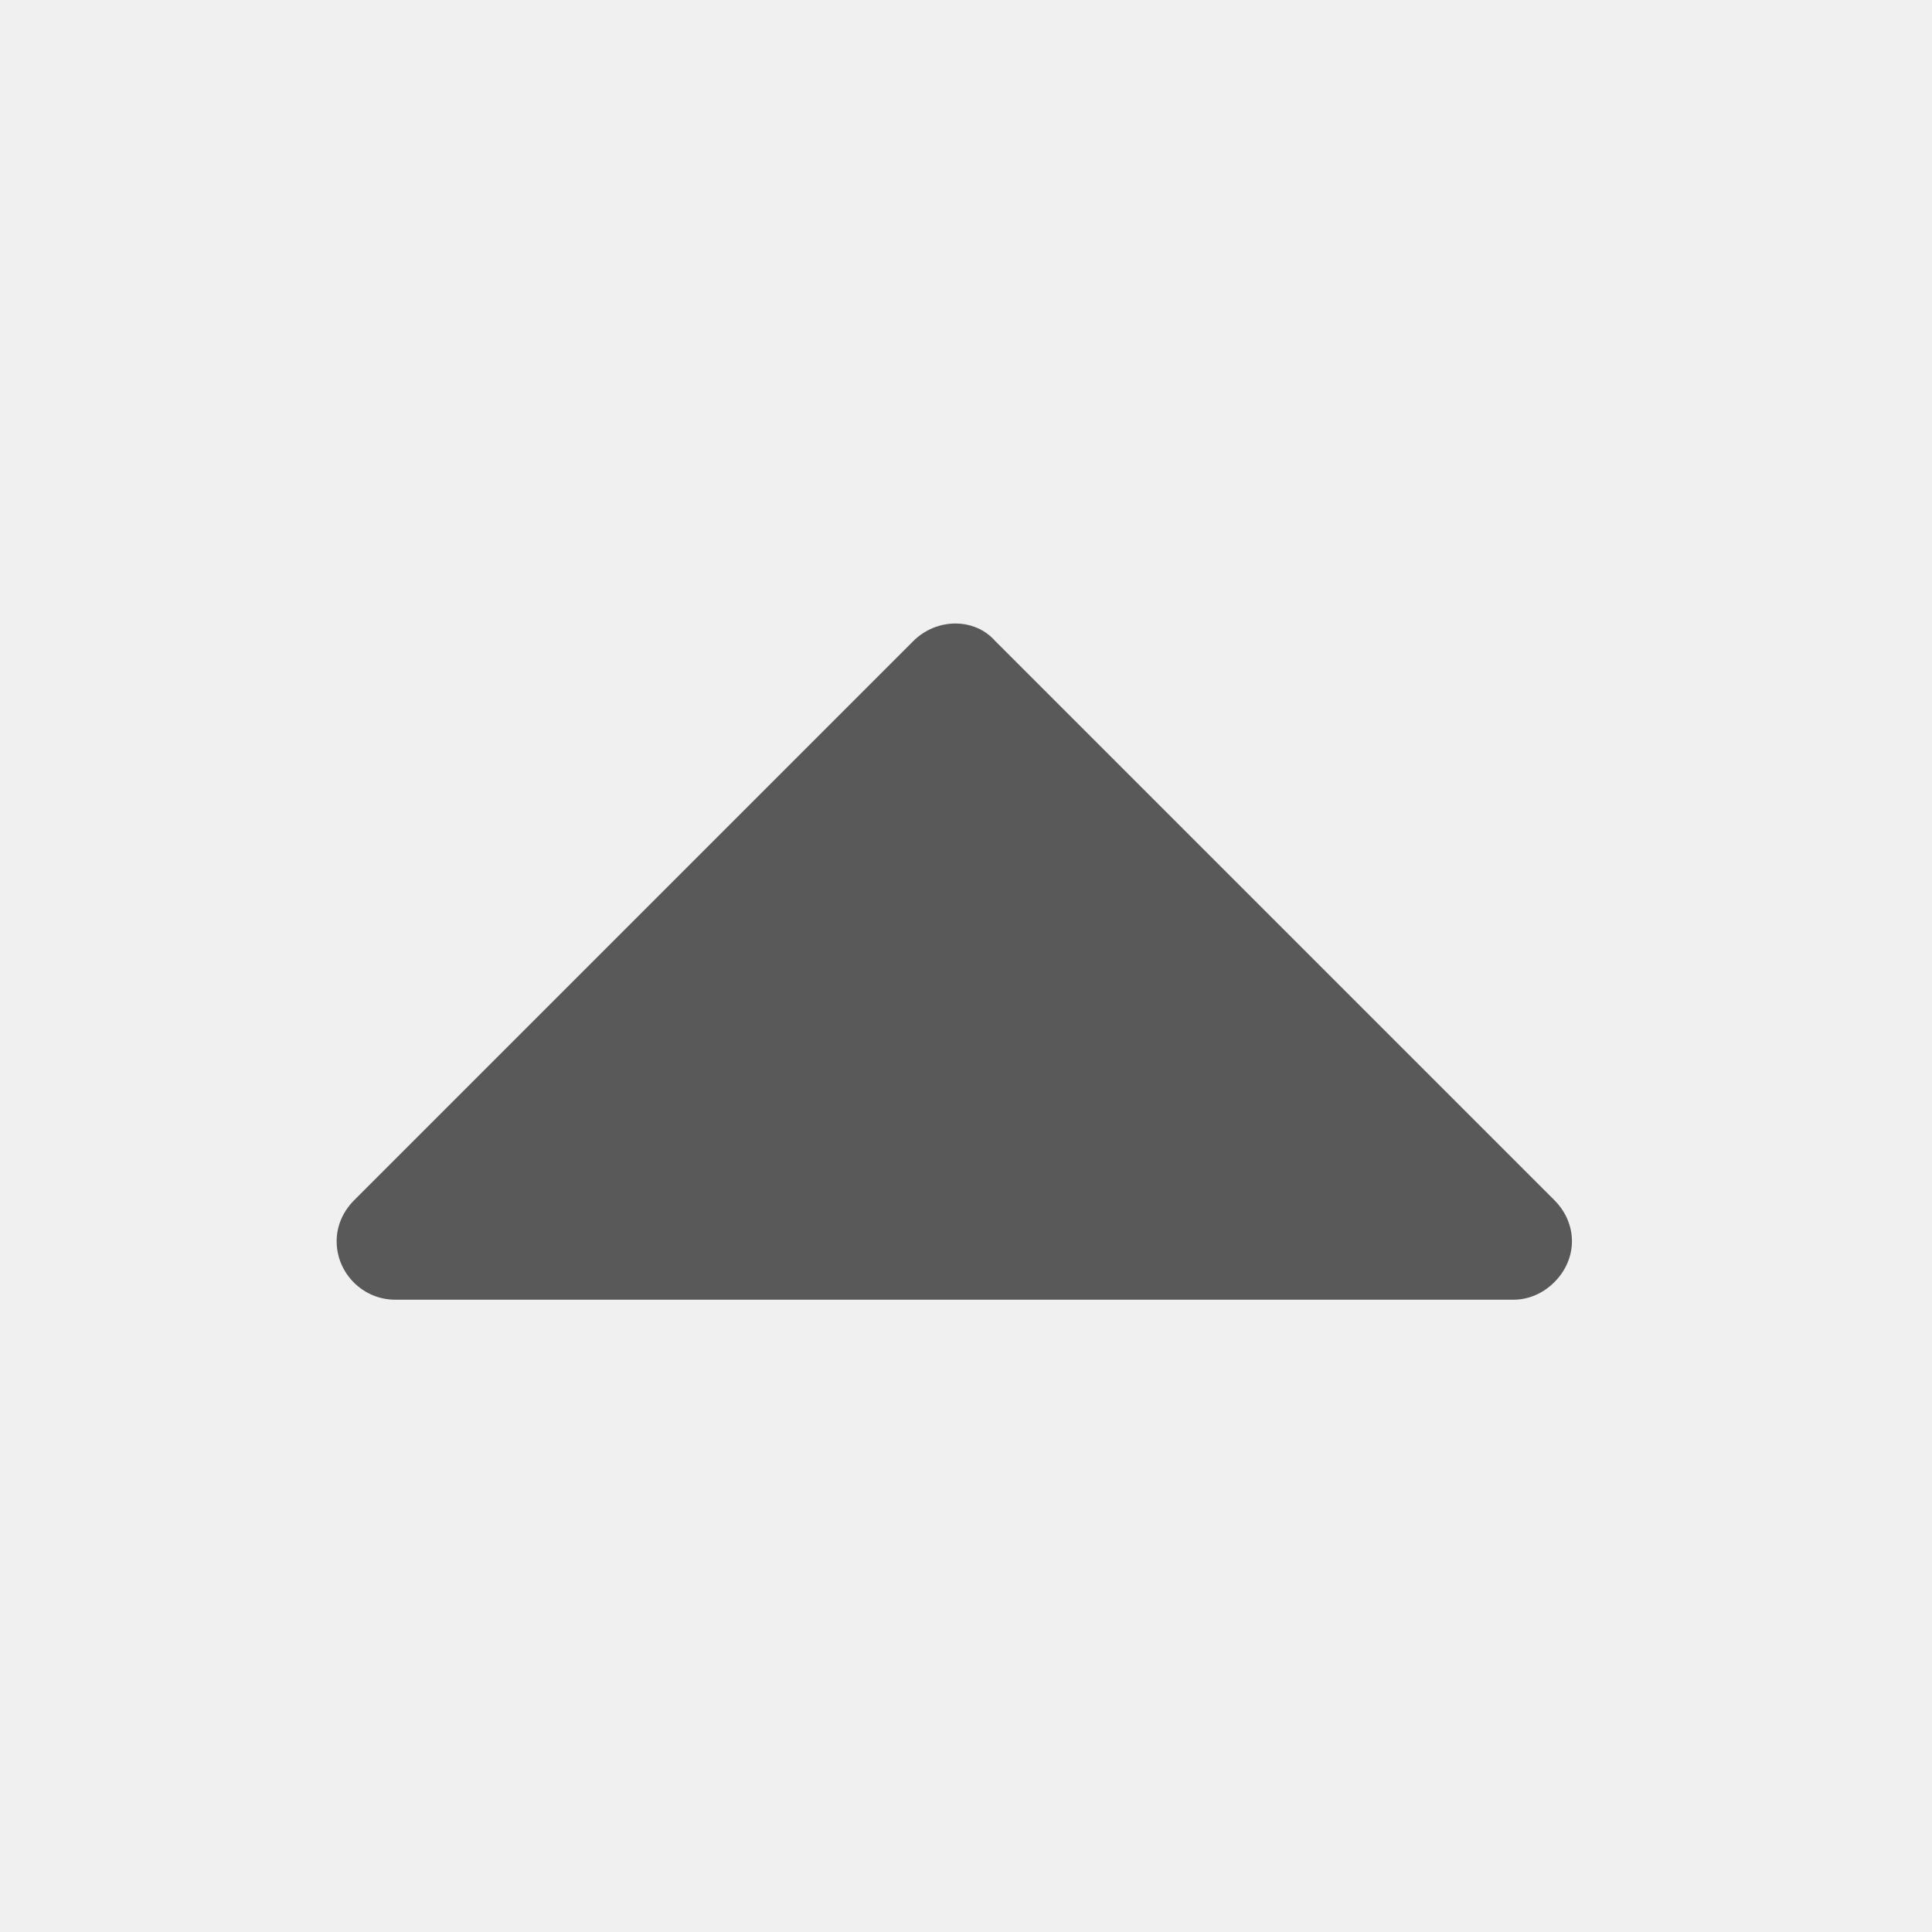
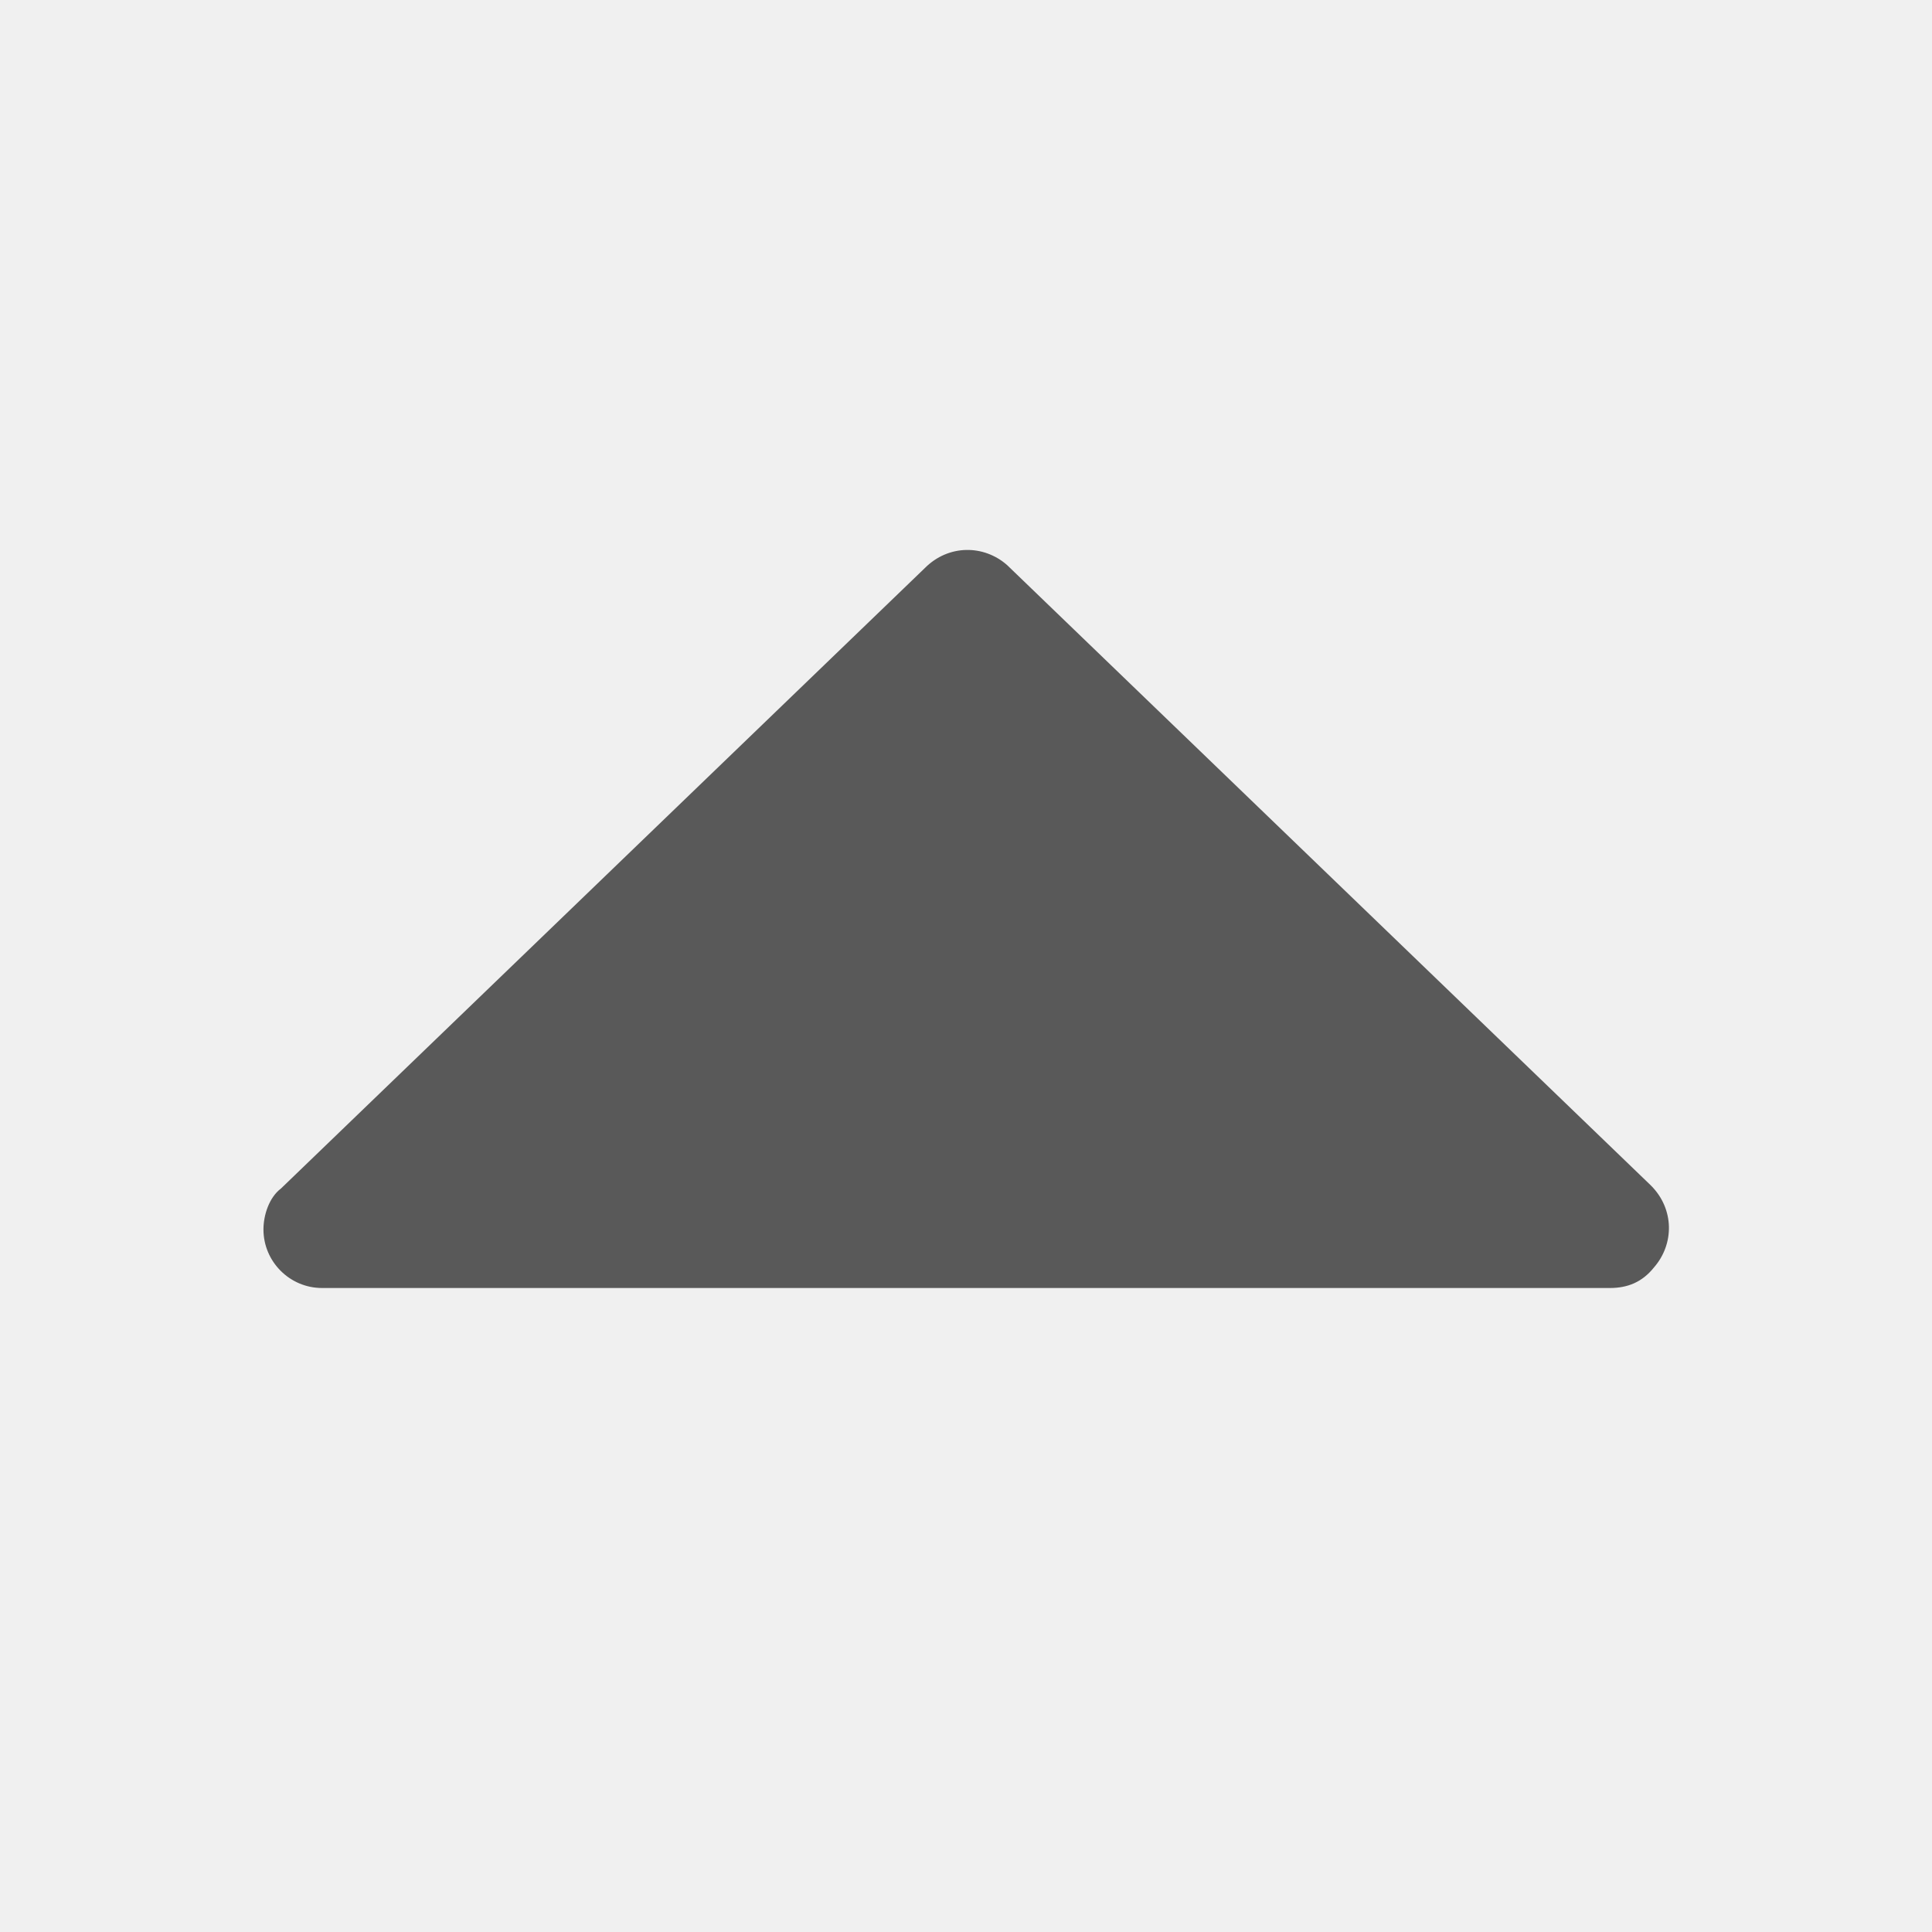
<svg xmlns="http://www.w3.org/2000/svg" version="1.1" id="图层_1" x="0px" y="0px" viewBox="0 0 66 66" style="enable-background:new 0 0 66 66;" xml:space="preserve">
  <style type="text/css">
	.st0{opacity:1.000000e-02;fill:none;stroke:#FFFFFF;stroke-width:0.1;enable-background:new    ;}
- 	.st1{fill:#595959;}
+ 	.st1{fill-rule:evenodd;clip-rule:evenodd;fill:#595959;}
</style>
  <g>
    <rect id="矩形" x="0.1" y="0.1" class="st0" width="65.9" height="65.9" />
-     <path class="st1" d="M34,21.9L53.1,41c0.8,0.8,0.8,2,0,2.8c-0.4,0.4-0.9,0.6-1.4,0.6H13.5c-1.1,0-2-0.9-2-2c0-0.5,0.2-1,0.6-1.4   l19.1-19.1C32,21.1,33.3,21.1,34,21.9z" />
+     <path class="st1" d="M34.4,19.3l22,21.2c0.8,0.8,0.8,2,0.1,2.8C56.1,43.8,55.6,44,55,44H11c-1.1,0-2-0.9-2-2c0-0.5,0.2-1.1,0.6-1.4   l22-21.2C32.4,18.6,33.6,18.6,34.4,19.3z" />
  </g>
</svg>
